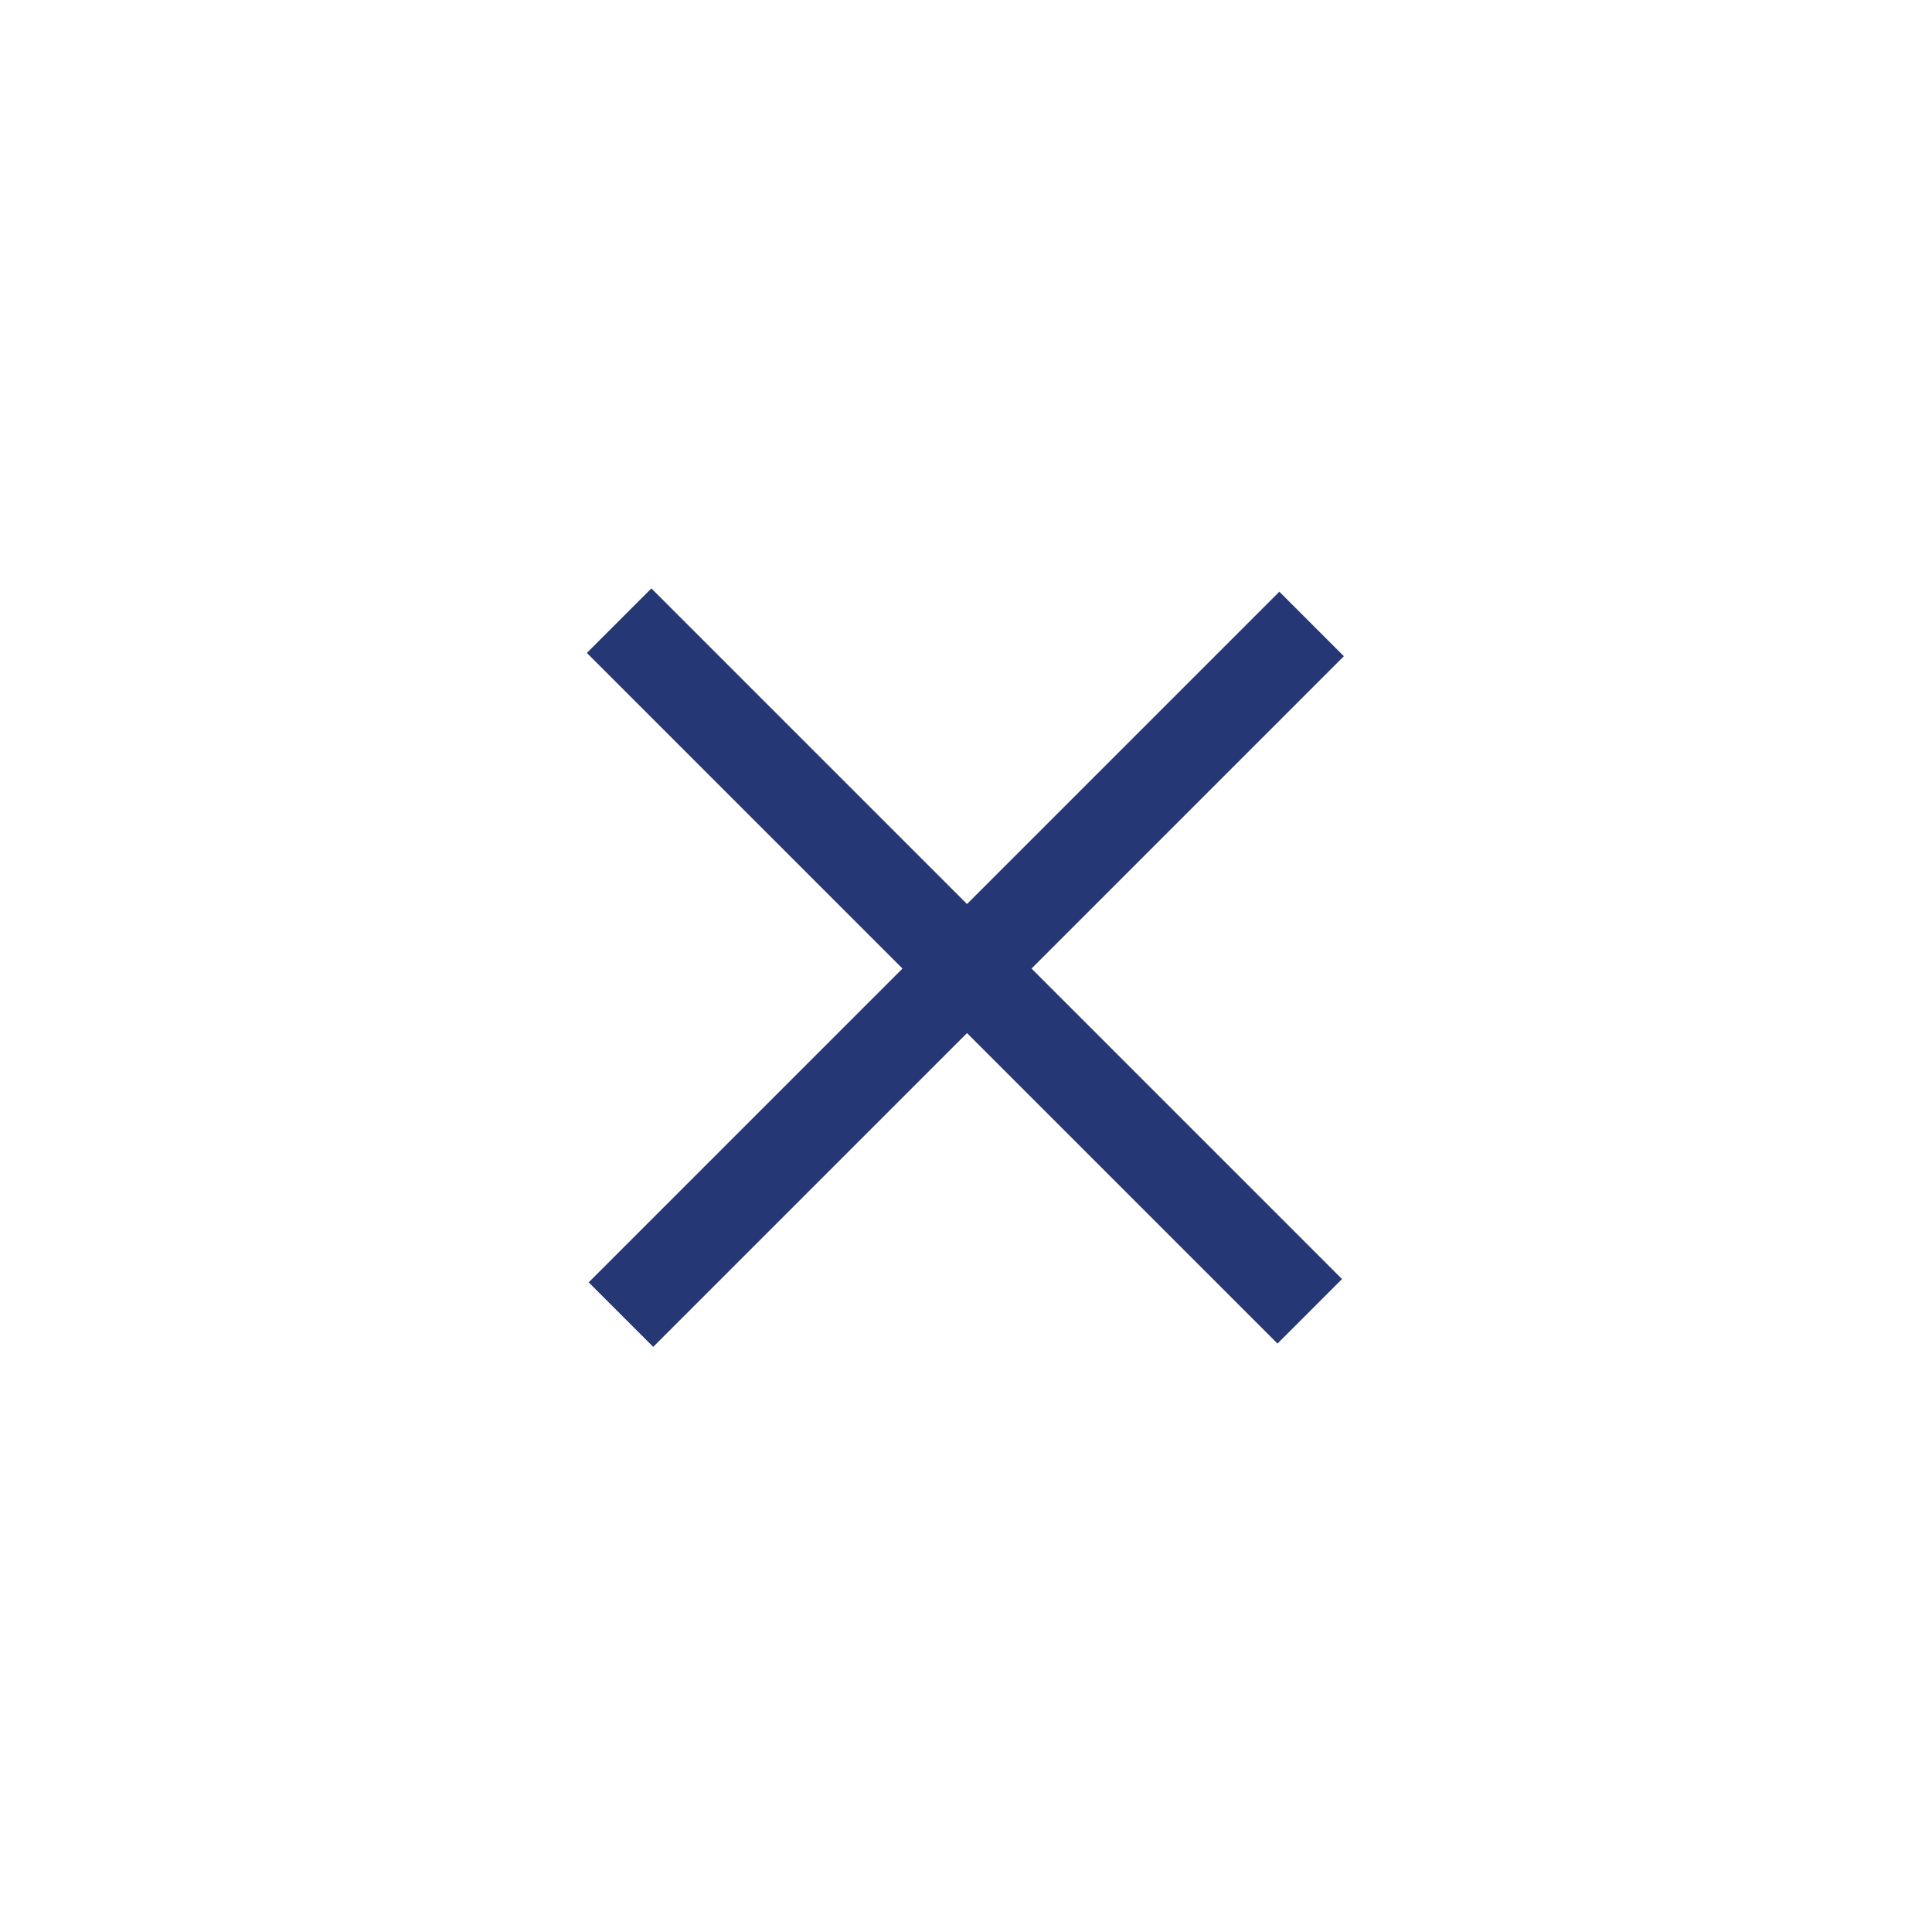
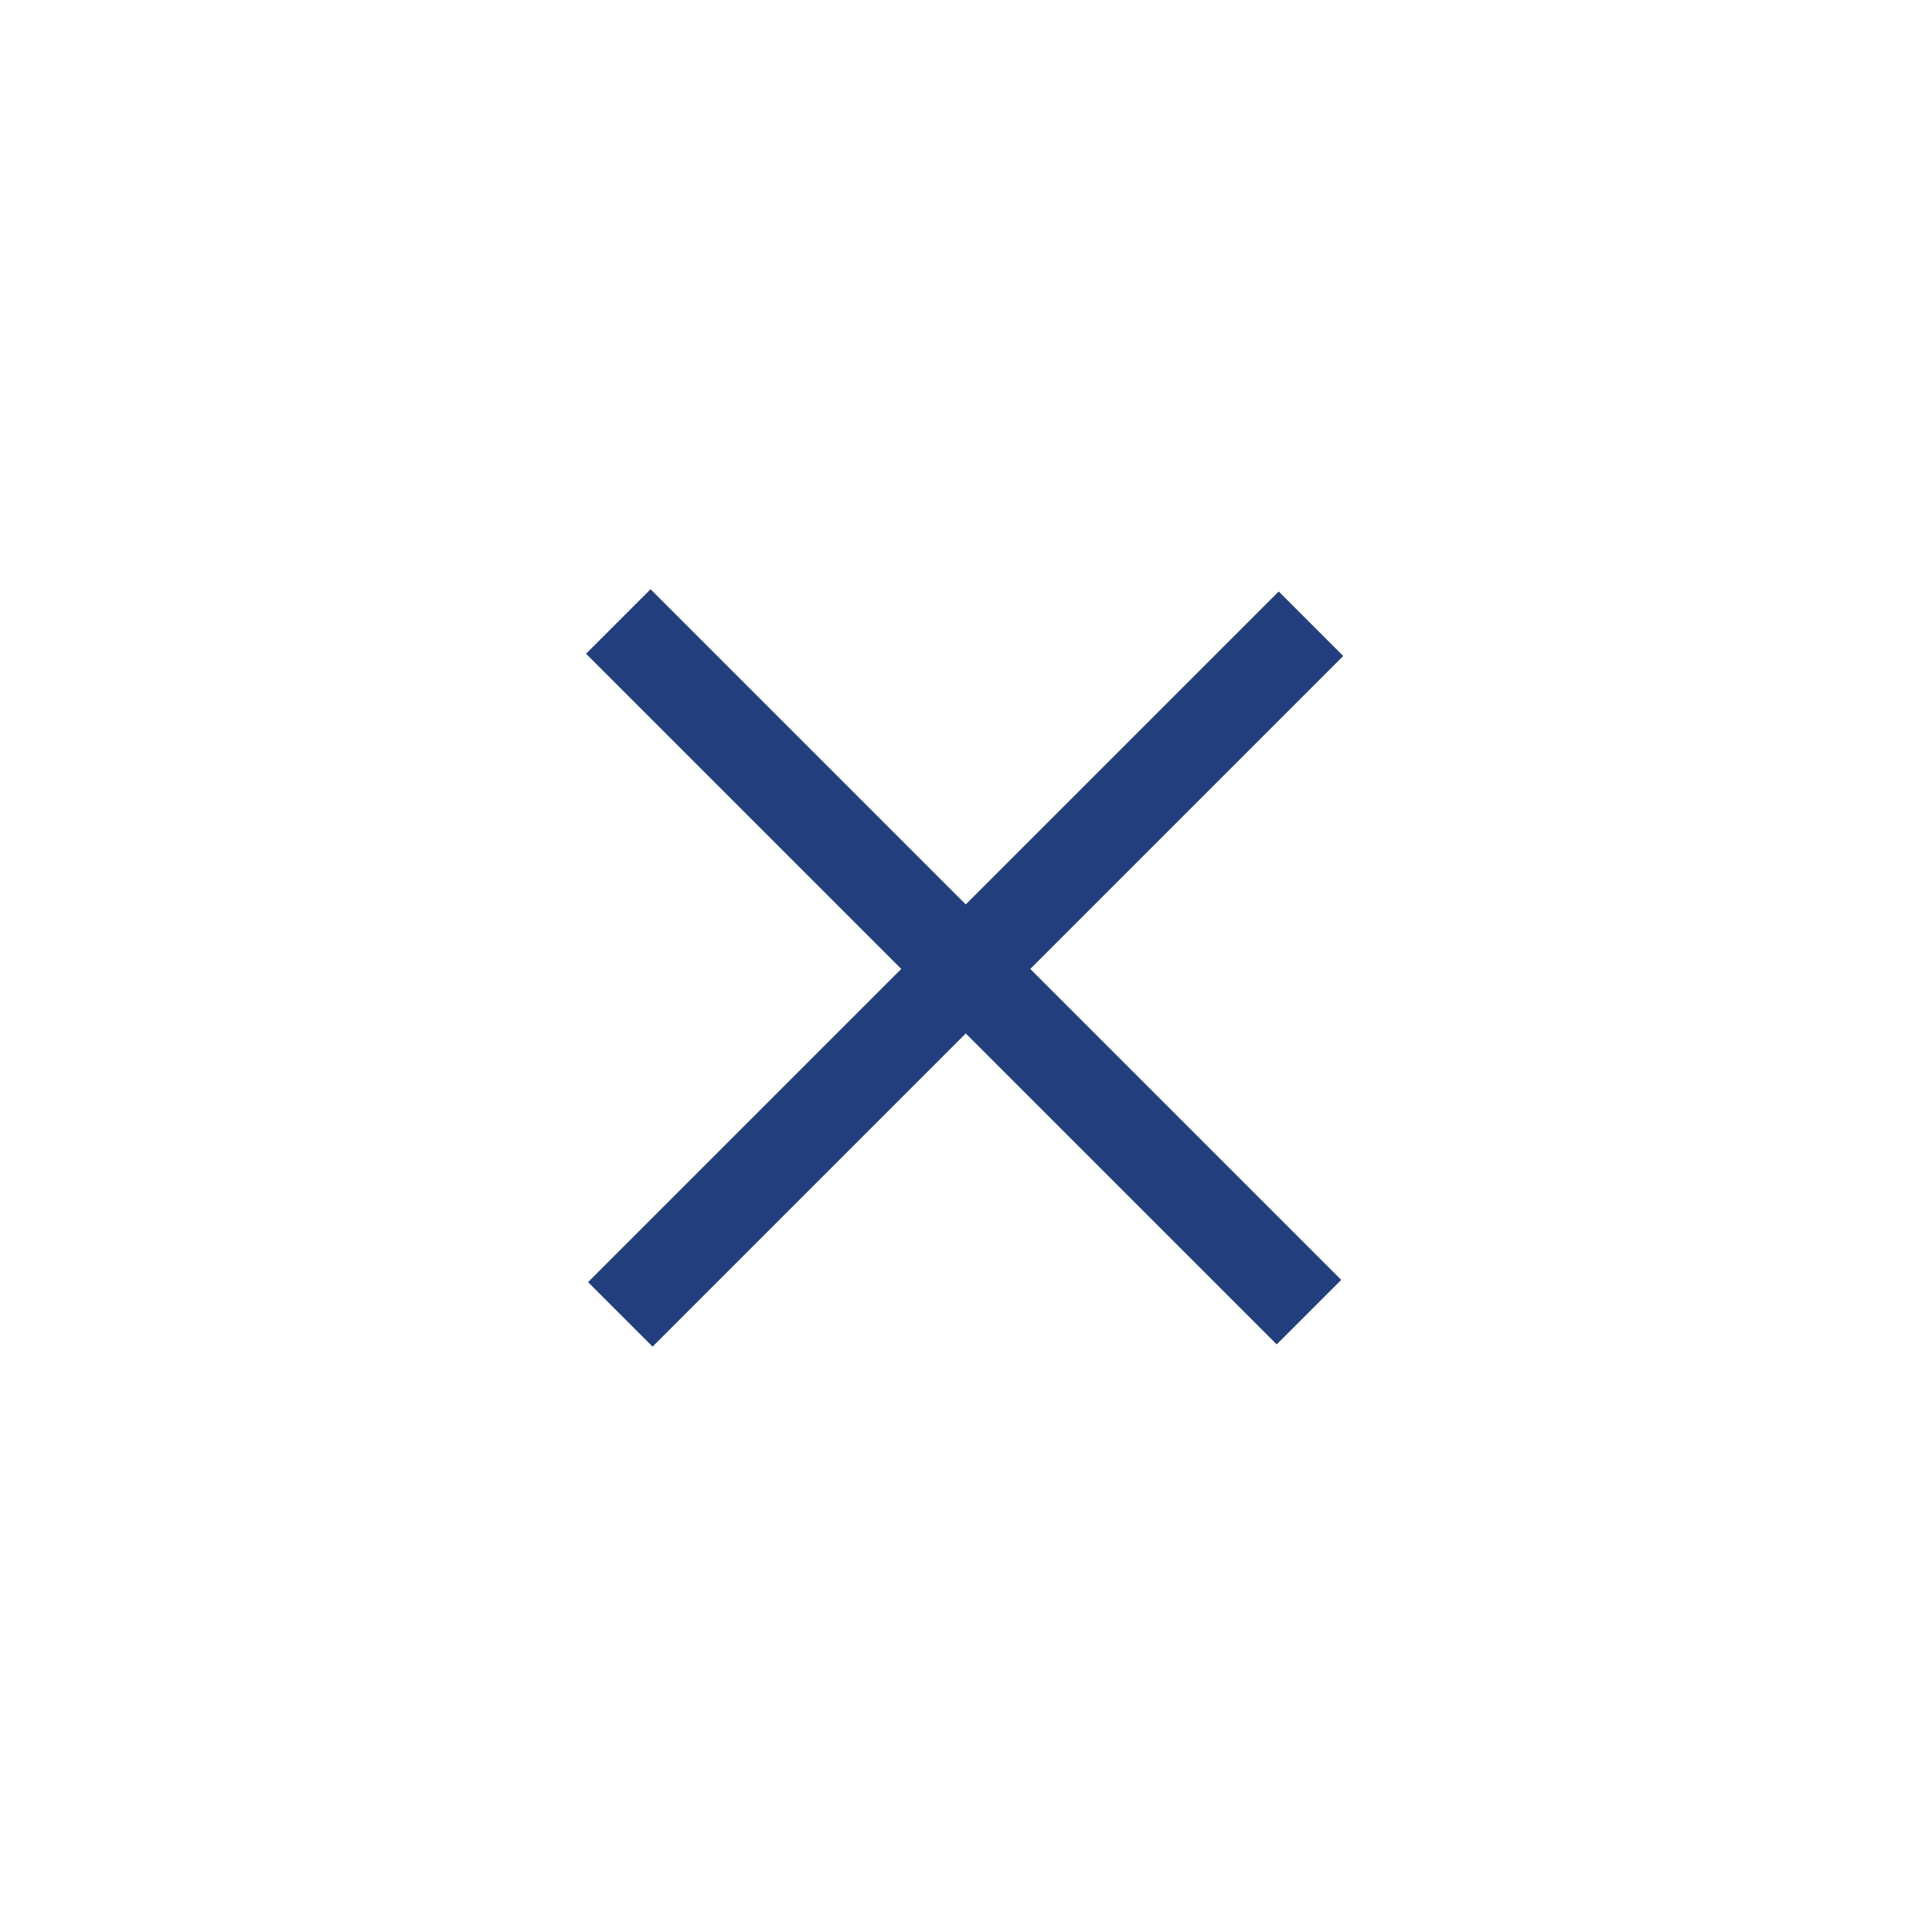
<svg xmlns="http://www.w3.org/2000/svg" version="1.1" id="Calque_1" x="0px" y="0px" viewBox="0 0 36 36" style="enable-background:new 0 0 36 36;" xml:space="preserve">
  <style type="text/css">
- 	.st0{fill:#263776;}
+ 	.st0{fill:#223E7D;}
</style>
  <g>
    <g>
-       <rect x="8.9" y="17.2" transform="matrix(0.7071 -0.7071 0.7071 0.7071 -7.4857 18.0258)" class="st0" width="18.2" height="1.7" />
-       <rect x="17.1" y="8.9" transform="matrix(0.7071 -0.7071 0.7071 0.7071 -7.4491 17.9645)" class="st0" width="1.7" height="18.2" />
+       <rect x="8.9" y="17.2" transform="matrix(0.7071 -0.7071 0.7071 0.7071 -7.4975 18.0216)" class="st0" width="18.2" height="1.7" />
+       <rect x="17.1" y="8.9" transform="matrix(0.7071 -0.7071 0.7071 0.7071 -7.4642 17.9796)" class="st0" width="1.7" height="18.2" />
    </g>
  </g>
</svg>
